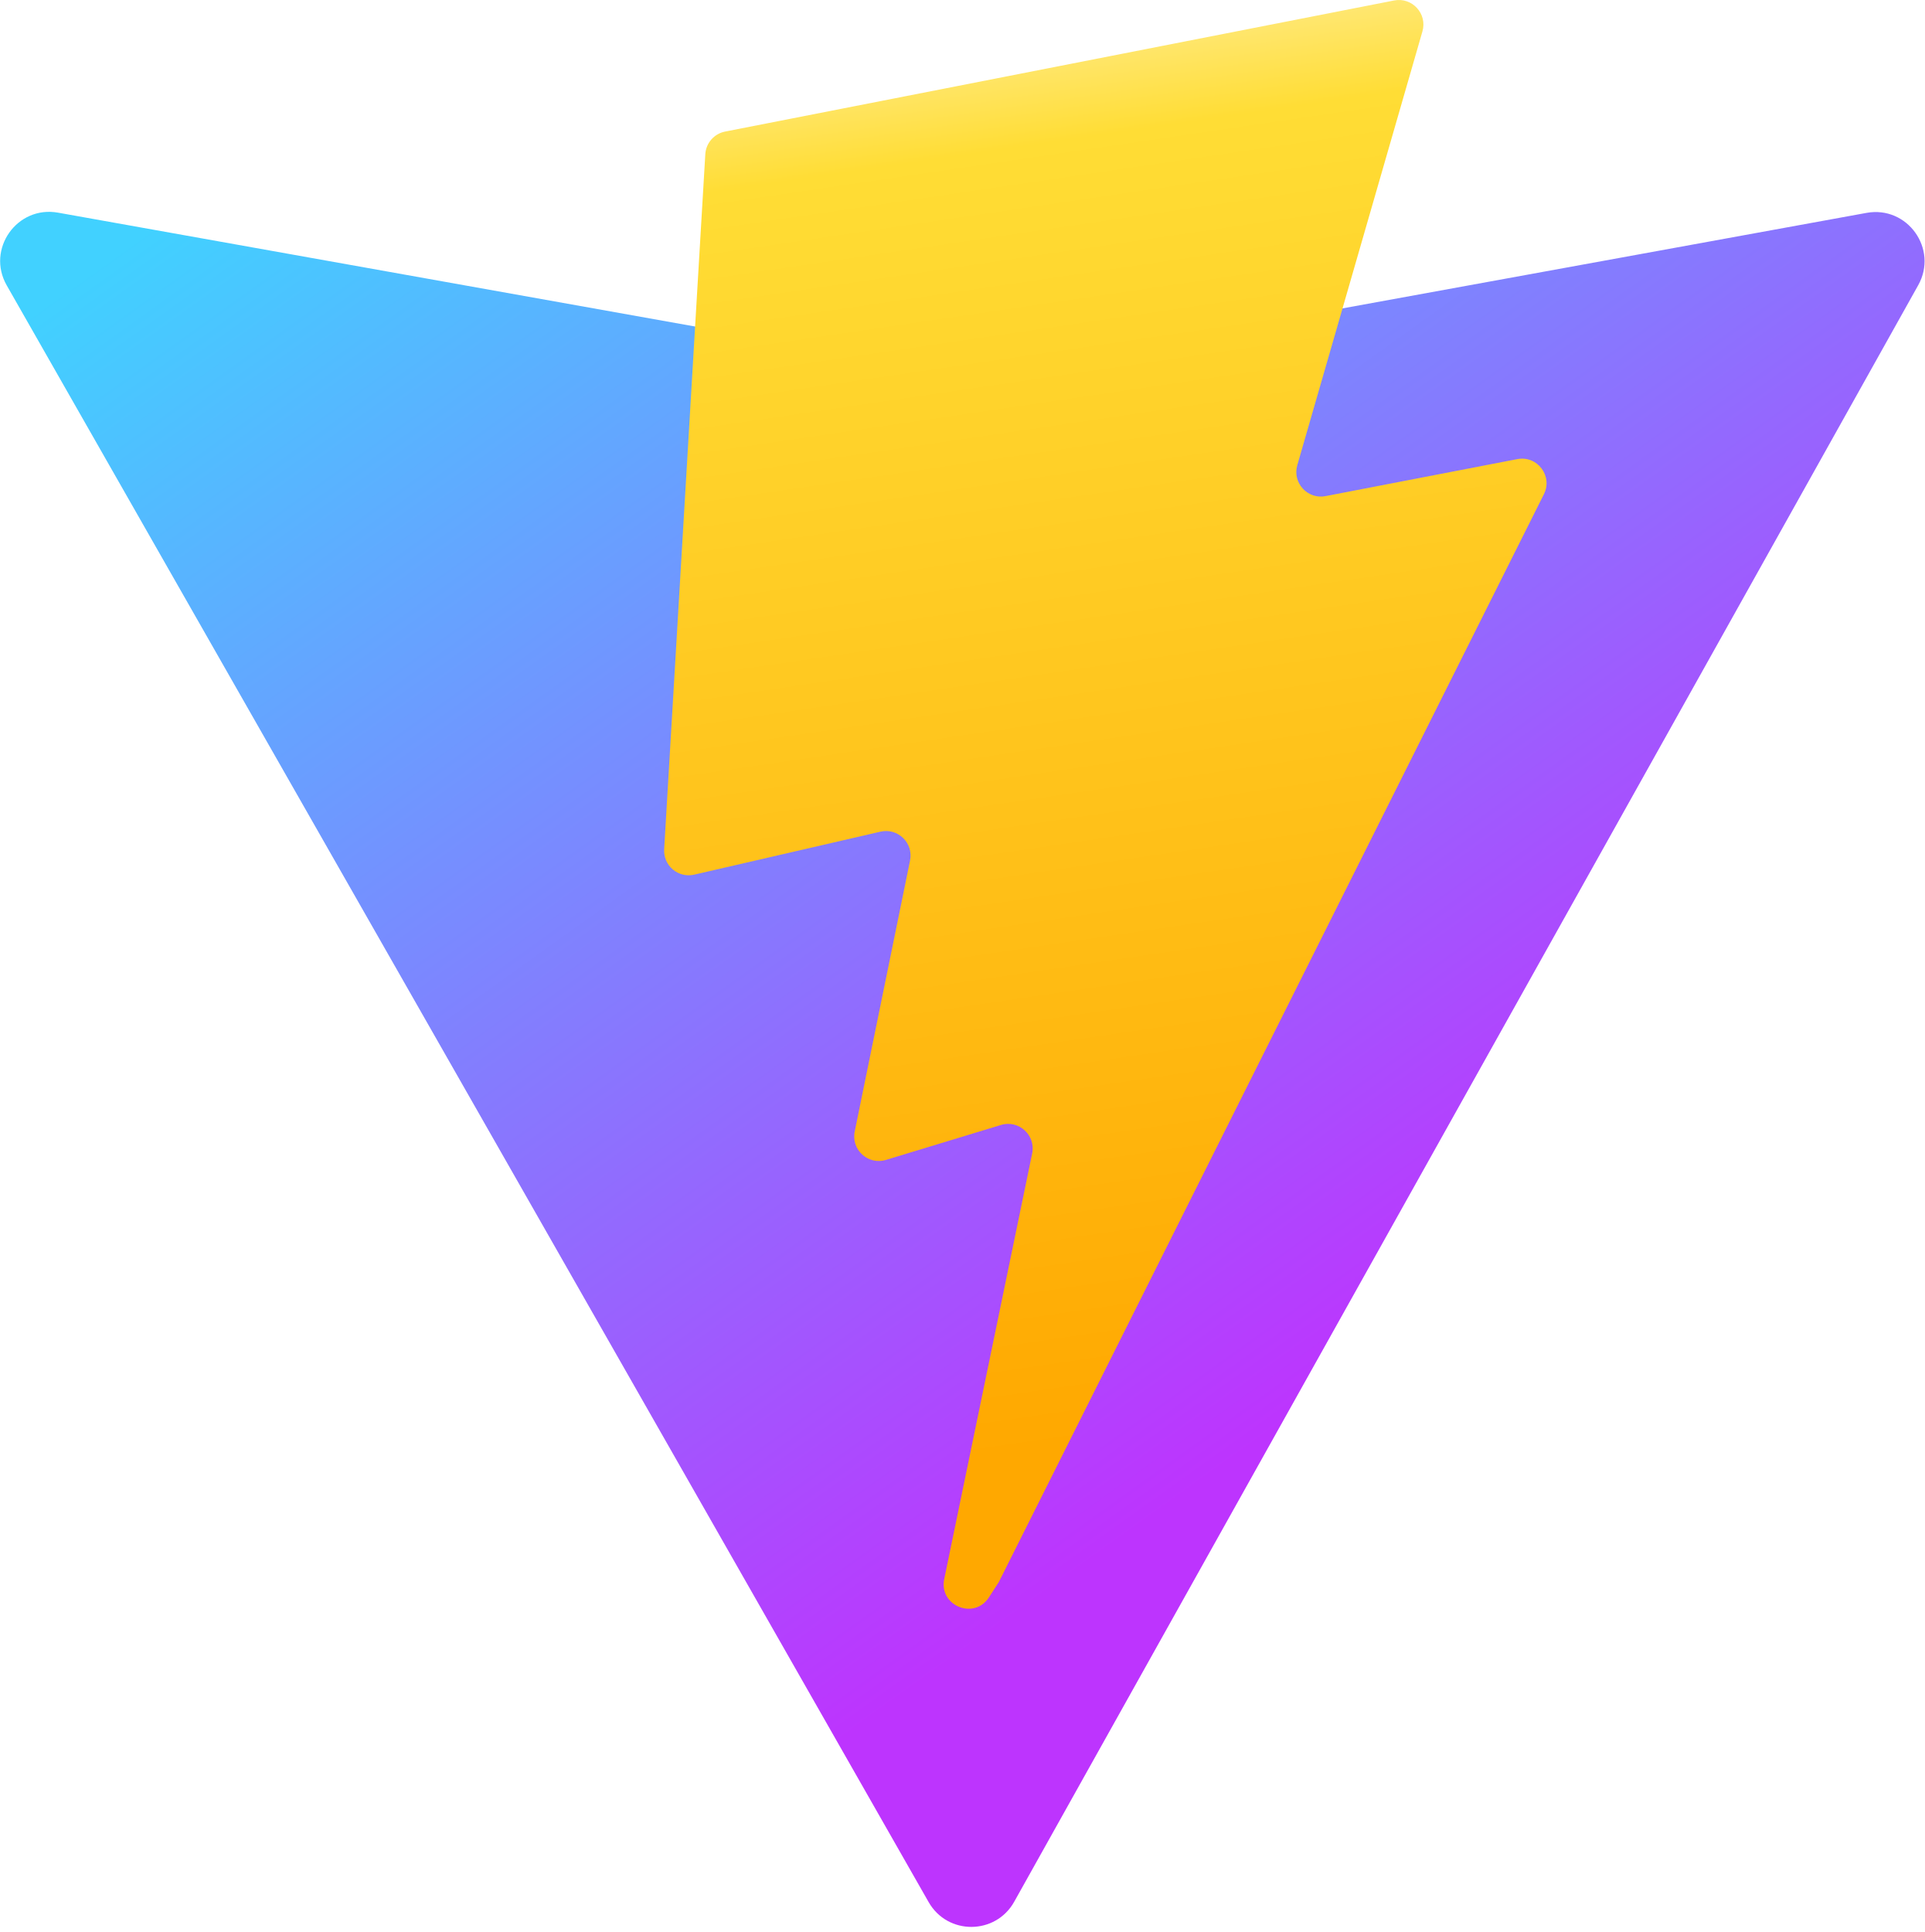
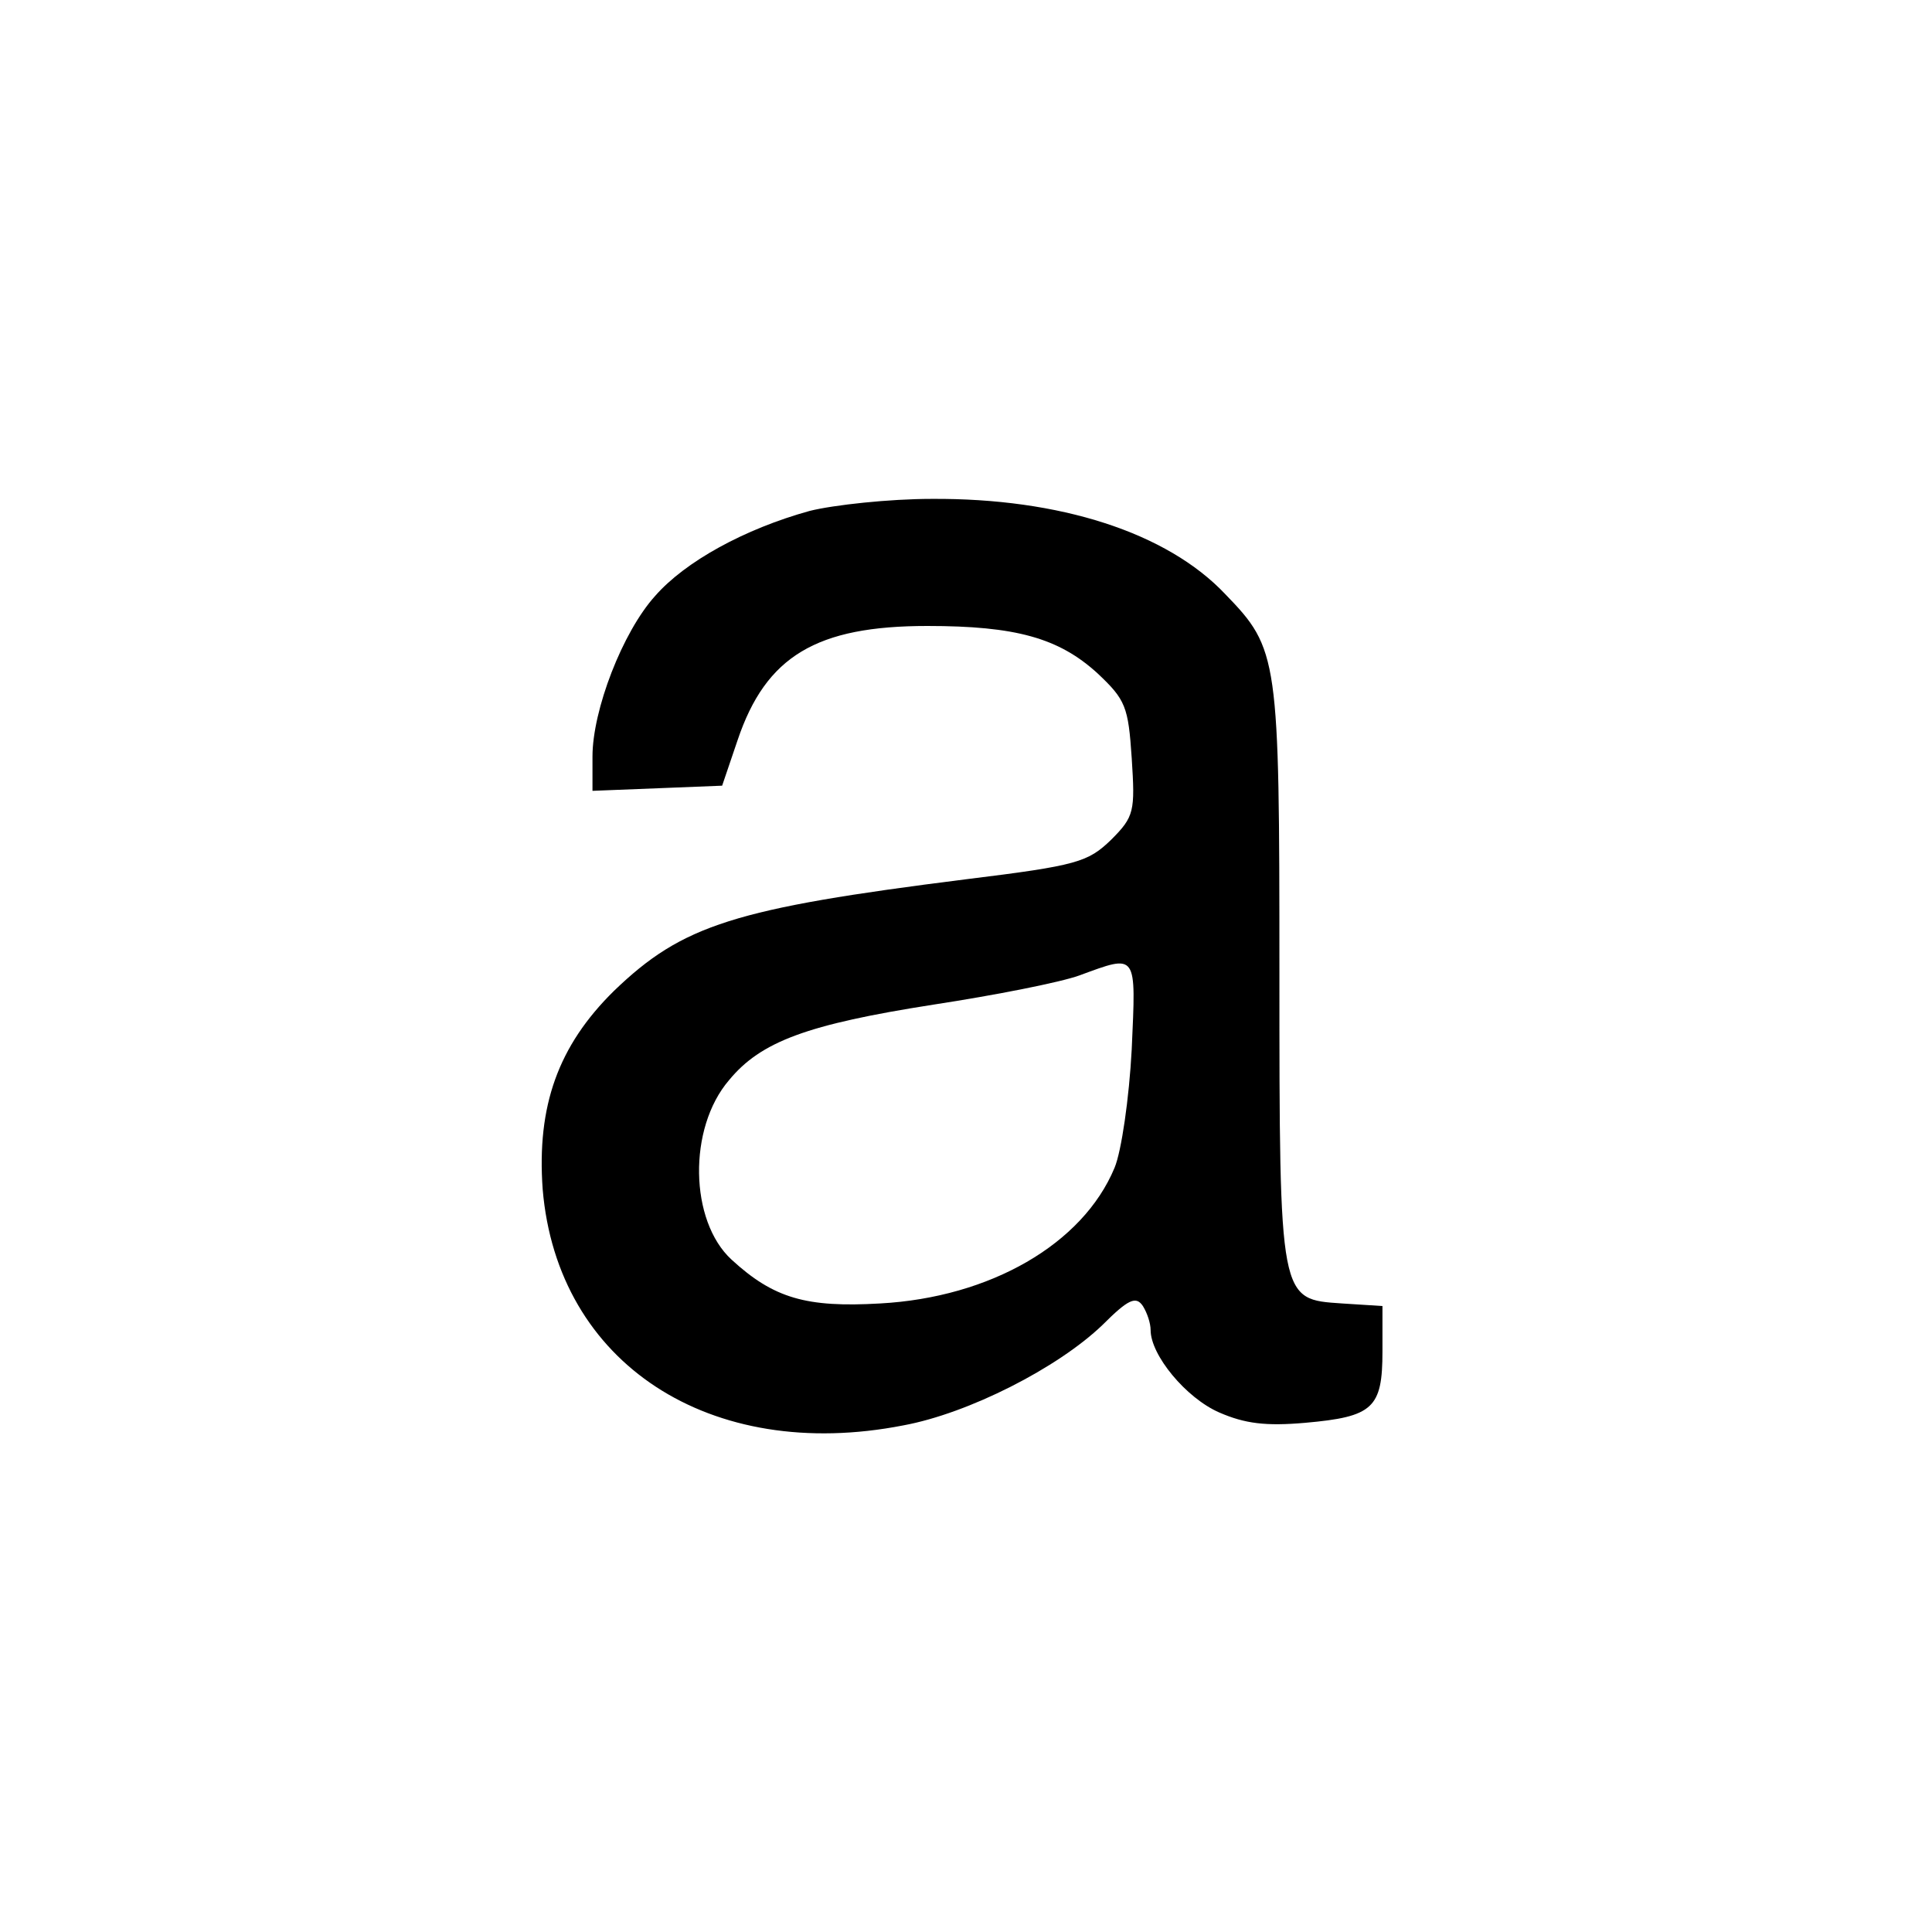
- <svg xmlns="http://www.w3.org/2000/svg" aria-hidden="true" role="img" class="iconify iconify--logos" width="31.88" height="32" preserveAspectRatio="xMidYMid meet" viewBox="0 0 256 257">
-   <defs>
-     <linearGradient id="IconifyId1813088fe1fbc01fb466" x1="-.828%" x2="57.636%" y1="7.652%" y2="78.411%">
-       <stop offset="0%" stop-color="#41D1FF" />
-       <stop offset="100%" stop-color="#BD34FE" />
-     </linearGradient>
-     <linearGradient id="IconifyId1813088fe1fbc01fb467" x1="43.376%" x2="50.316%" y1="2.242%" y2="89.03%">
-       <stop offset="0%" stop-color="#FFEA83" />
-       <stop offset="8.333%" stop-color="#FFDD35" />
-       <stop offset="100%" stop-color="#FFA800" />
-     </linearGradient>
-   </defs>
-   <path fill="url(#IconifyId1813088fe1fbc01fb466)" d="M255.153 37.938L134.897 252.976c-2.483 4.44-8.862 4.466-11.382.048L.875 37.958c-2.746-4.814 1.371-10.646 6.827-9.67l120.385 21.517a6.537 6.537 0 0 0 2.322-.004l117.867-21.483c5.438-.991 9.574 4.796 6.877 9.62Z" />
-   <path fill="url(#IconifyId1813088fe1fbc01fb467)" d="M185.432.063L96.44 17.501a3.268 3.268 0 0 0-2.634 3.014l-5.474 92.456a3.268 3.268 0 0 0 3.997 3.378l24.777-5.718c2.318-.535 4.413 1.507 3.936 3.838l-7.361 36.047c-.495 2.426 1.782 4.5 4.151 3.78l15.304-4.649c2.372-.72 4.652 1.36 4.15 3.788l-11.698 56.621c-.732 3.542 3.979 5.473 5.943 2.437l1.313-2.028l72.516-144.72c1.215-2.423-.88-5.186-3.54-4.672l-25.505 4.922c-2.396.462-4.435-1.77-3.759-4.114l16.646-57.705c.677-2.35-1.37-4.583-3.769-4.113Z" />
+ <svg xmlns="http://www.w3.org/2000/svg" version="1.0" width="225pt" height="225pt" viewBox="0 0 225 225" preserveAspectRatio="xMidYMid meet">
+   <g transform="translate(0,225) scale(0.1,-0.1)" fill="#000000" stroke="none">
+     <path d="M943 1655 c-76 -21 -145 -59 -180 -99 -38 -42 -73 -133 -73 -187 l0 -40 76 3 75 3 18 53 c33 98 92 133 221 133 103 0 153 -14 198 -55 33 -31 36 -39 40 -99 4 -62 3 -68 -24 -95 -27 -26 -39 -30 -169 -46 -270 -34 -330 -53 -410 -130 -65 -64 -90 -134 -83 -231 17 -203 195 -319 420 -275 76 14 180 67 232 117 30 30 39 34 47 22 5 -8 9 -20 9 -28 0 -29 41 -79 80 -96 30 -13 54 -16 100 -12 79 7 90 17 90 83 l0 53 -47 3 c-73 5 -73 1 -73 386 0 367 -1 376 -63 440 -68 72 -193 112 -342 111 -49 0 -114 -7 -142 -14z m375 -627 c-3 -57 -12 -119 -20 -138 -37 -89 -145 -151 -273 -158 -86 -5 -124 6 -173 51 -49 45 -51 153 -3 209 37 45 91 65 238 88 72 11 148 26 170 34 68 25 66 27 61 -86z" />
+   </g>
</svg>
